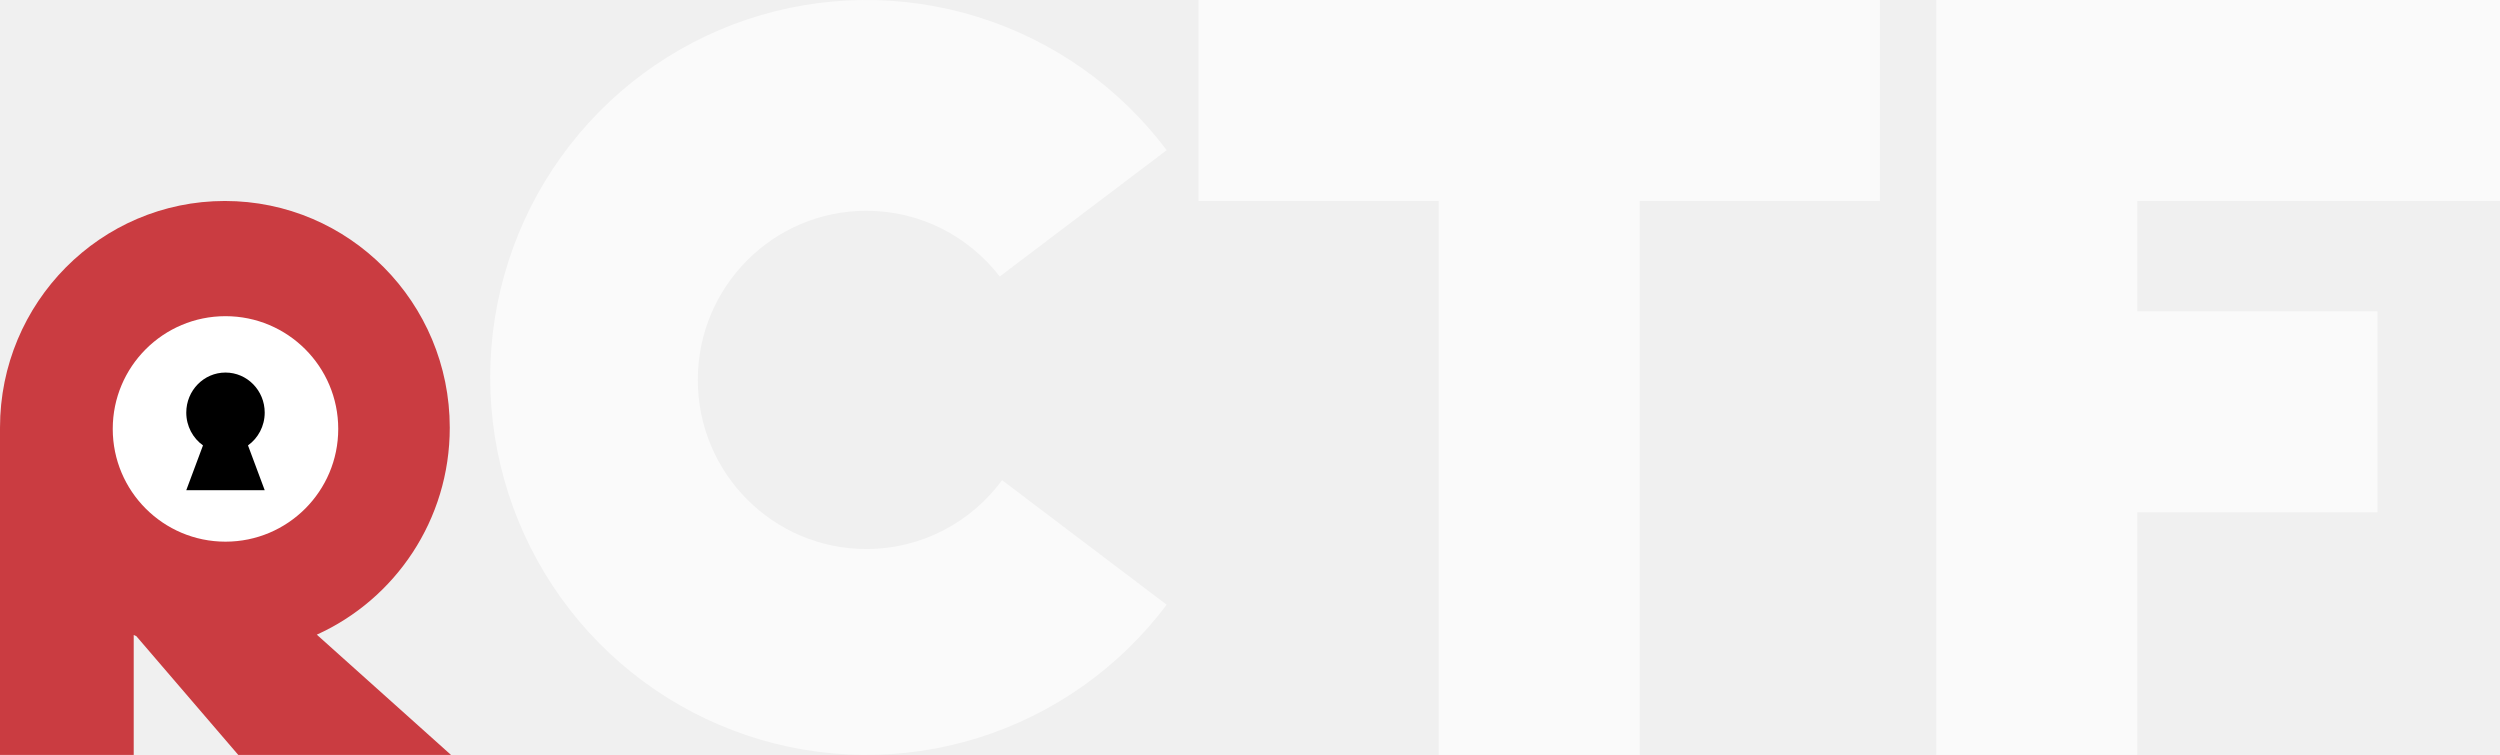
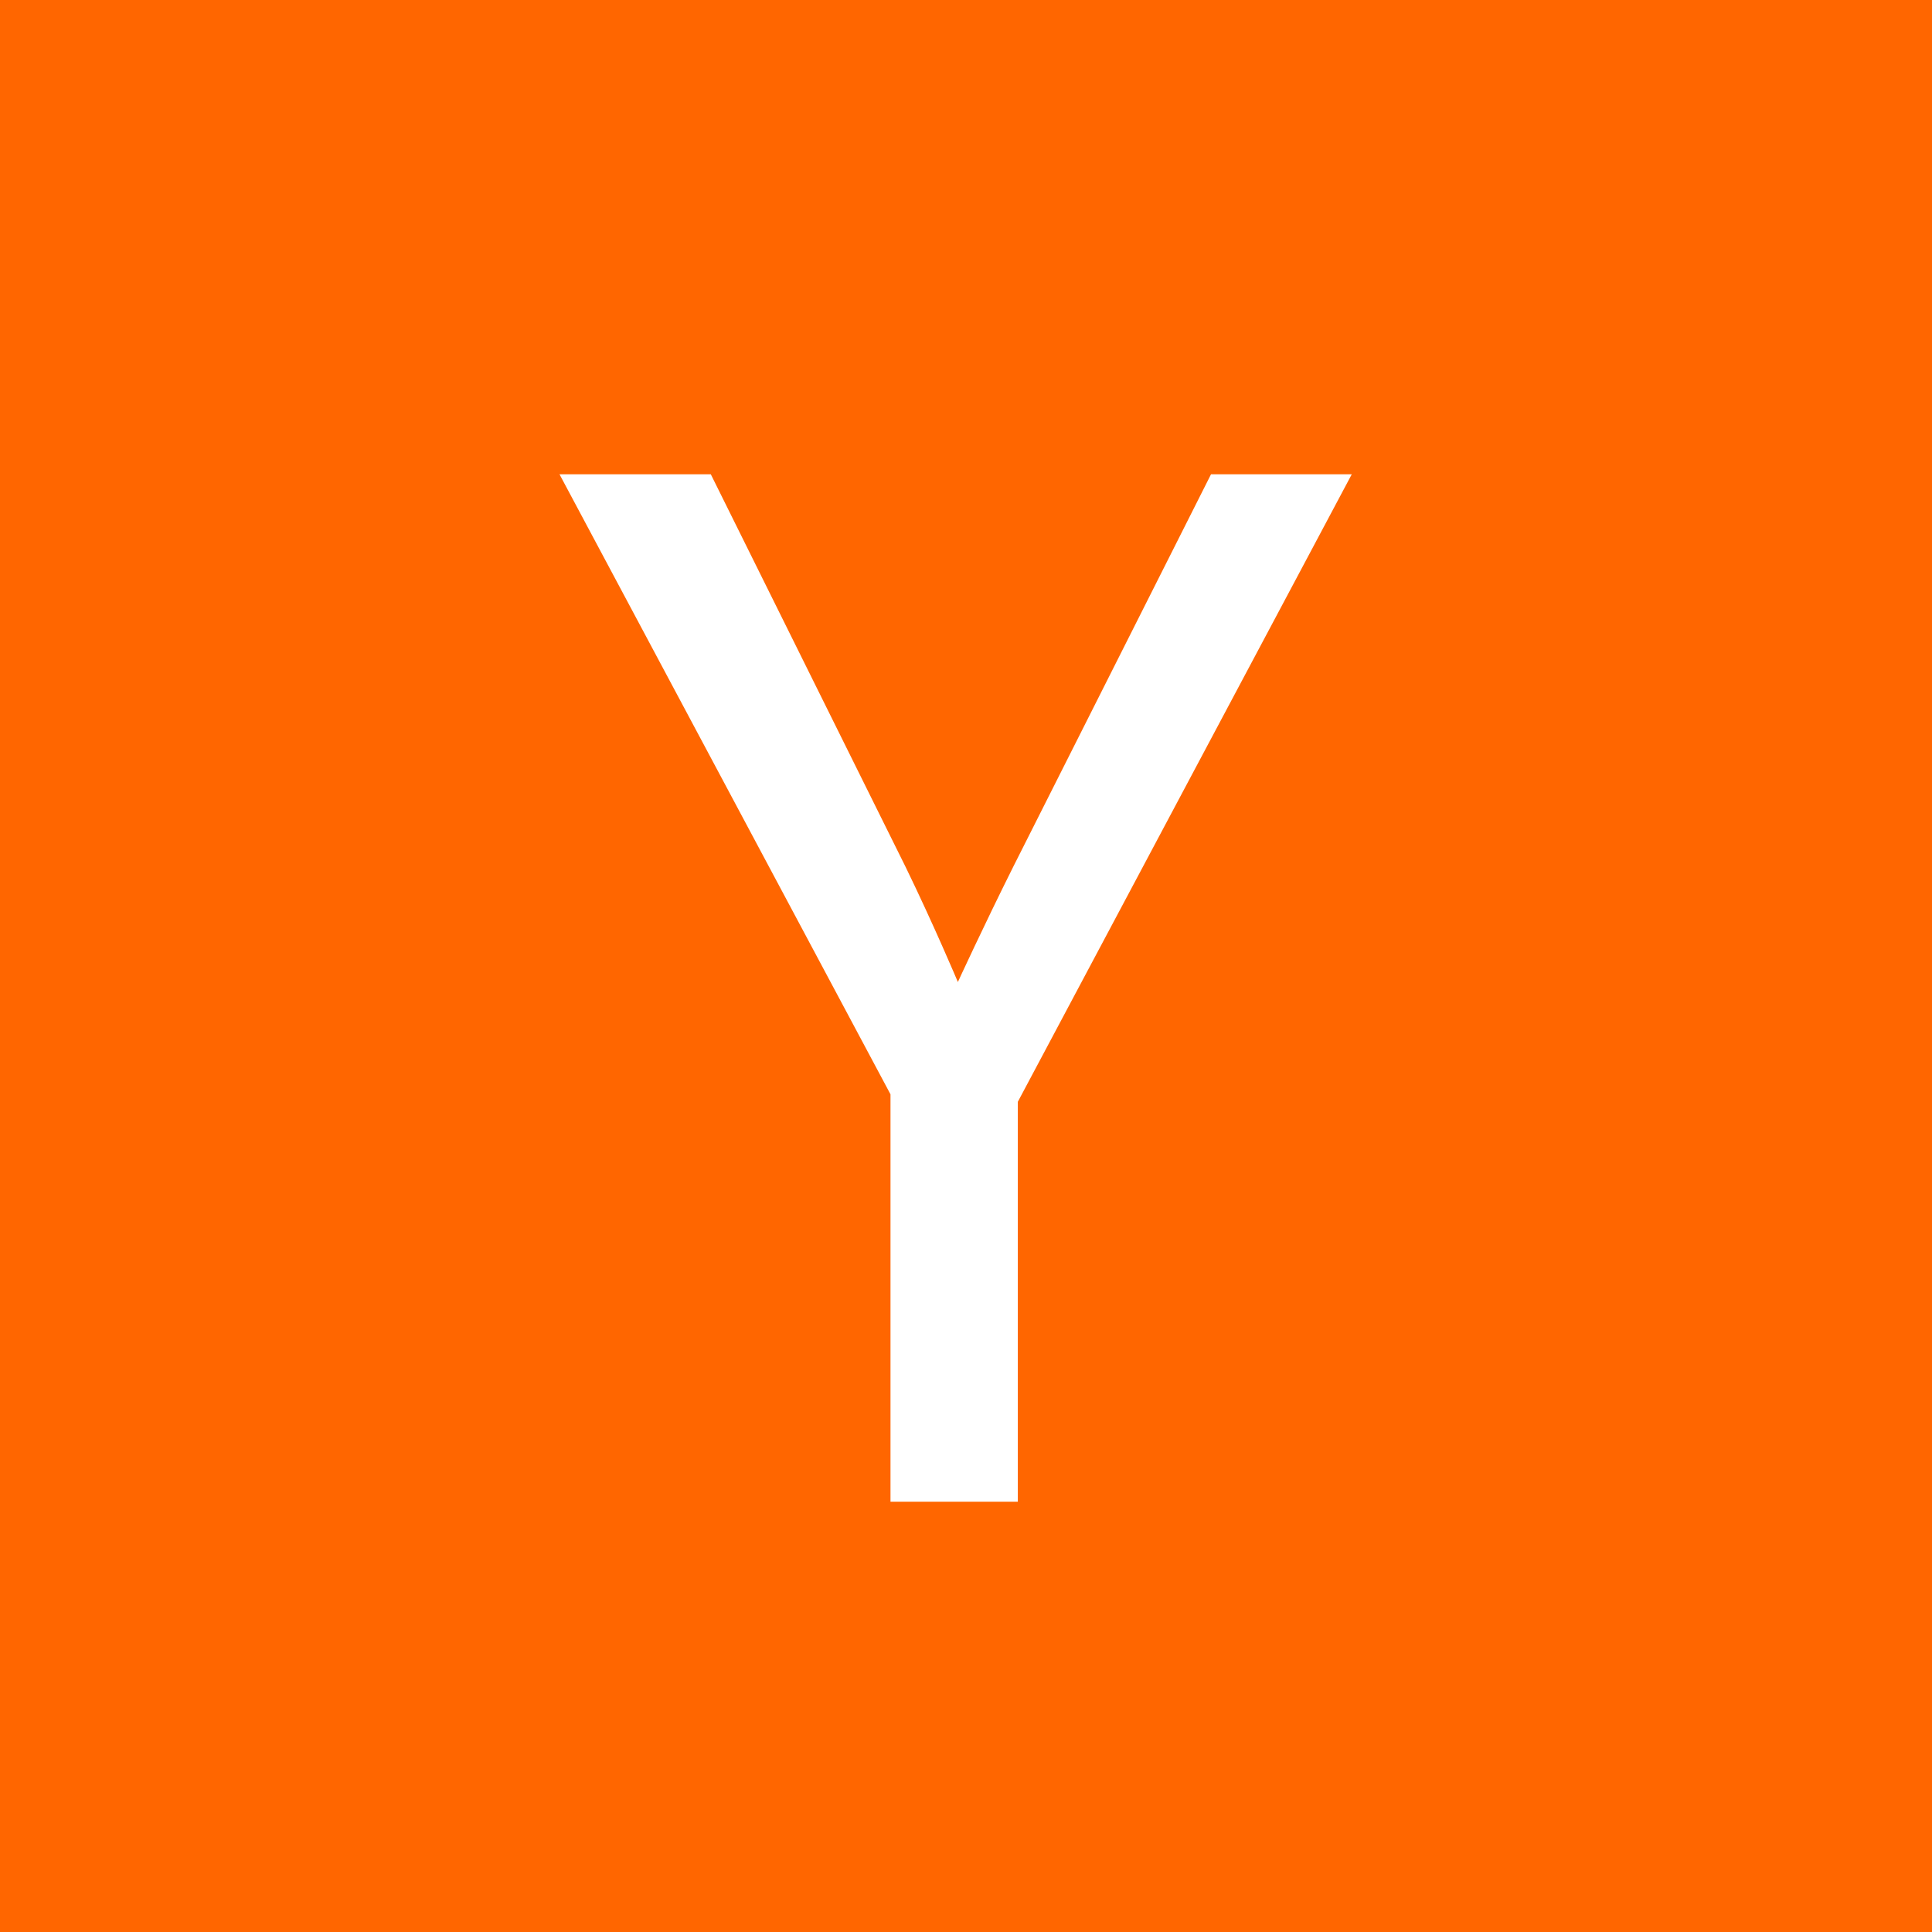
- <svg xmlns="http://www.w3.org/2000/svg" width="1020" height="308" viewBox="0 0 1020 308" fill="none">
-   <path d="M91.752 82C142.425 82 183.504 123.414 183.504 174.5C183.504 212.116 161.231 244.486 129.257 258.942L184 308H97.208L55.617 259.548C55.262 259.394 54.908 259.239 54.556 259.081V308H0V175H0.003C0.002 174.833 0 174.667 0 174.5C0 123.414 41.079 82 91.752 82Z" fill="#CA3C41" />
-   <circle cx="92" cy="175" r="46" fill="white" />
-   <path d="M92 152C100.837 152 108 159.316 108 168.341C108 173.876 105.304 178.766 101.182 181.722L108 200H76L82.817 181.722C78.695 178.766 76 173.875 76 168.341C76 159.316 83.163 152 92 152Z" fill="black" />
-   <path d="M304.741 7.969C335.252 -2.283 368.201 -2.652 398.933 6.912C429.664 16.476 456.622 35.491 475.997 61.268L407.888 112.814C395.311 96.503 375.614 86 353.471 86C315.494 86 284.708 116.892 284.708 155C284.708 193.108 315.494 224 353.471 224C376.186 224 396.327 212.947 408.848 195.909L476 246.73C456.626 272.508 429.668 291.522 398.937 301.087C368.206 310.652 335.256 310.283 304.745 300.032C274.234 289.781 247.705 270.168 228.909 243.963C210.113 217.758 200 186.288 200 154.002C200 121.715 210.112 90.245 228.907 64.04C247.703 37.835 274.231 18.22 304.741 7.969Z" fill="#FAFAFA" />
-   <path d="M1020 0V82H872V127H970V209H872V308H790V0H1020Z" fill="#FAFAFA" />
-   <path d="M767 82H669V308H587V82H489V0H767V82Z" fill="#FAFAFA" />
+ <svg xmlns="http://www.w3.org/2000/svg" width="48" height="48" viewBox="0 0 48 48" fill="none">
+   <rect width="48" height="48" fill="#FF6600" />
+   <path d="M13.901 11.784H17.66L22.496 21.532C23.203 22.984 23.798 24.398 23.798 24.398C23.798 24.398 24.431 23.021 25.175 21.532L30.087 11.784H33.584L25.287 27.375V37.309H22.124V27.188L13.901 11.784Z" fill="#FFFFFF" />
</svg>
